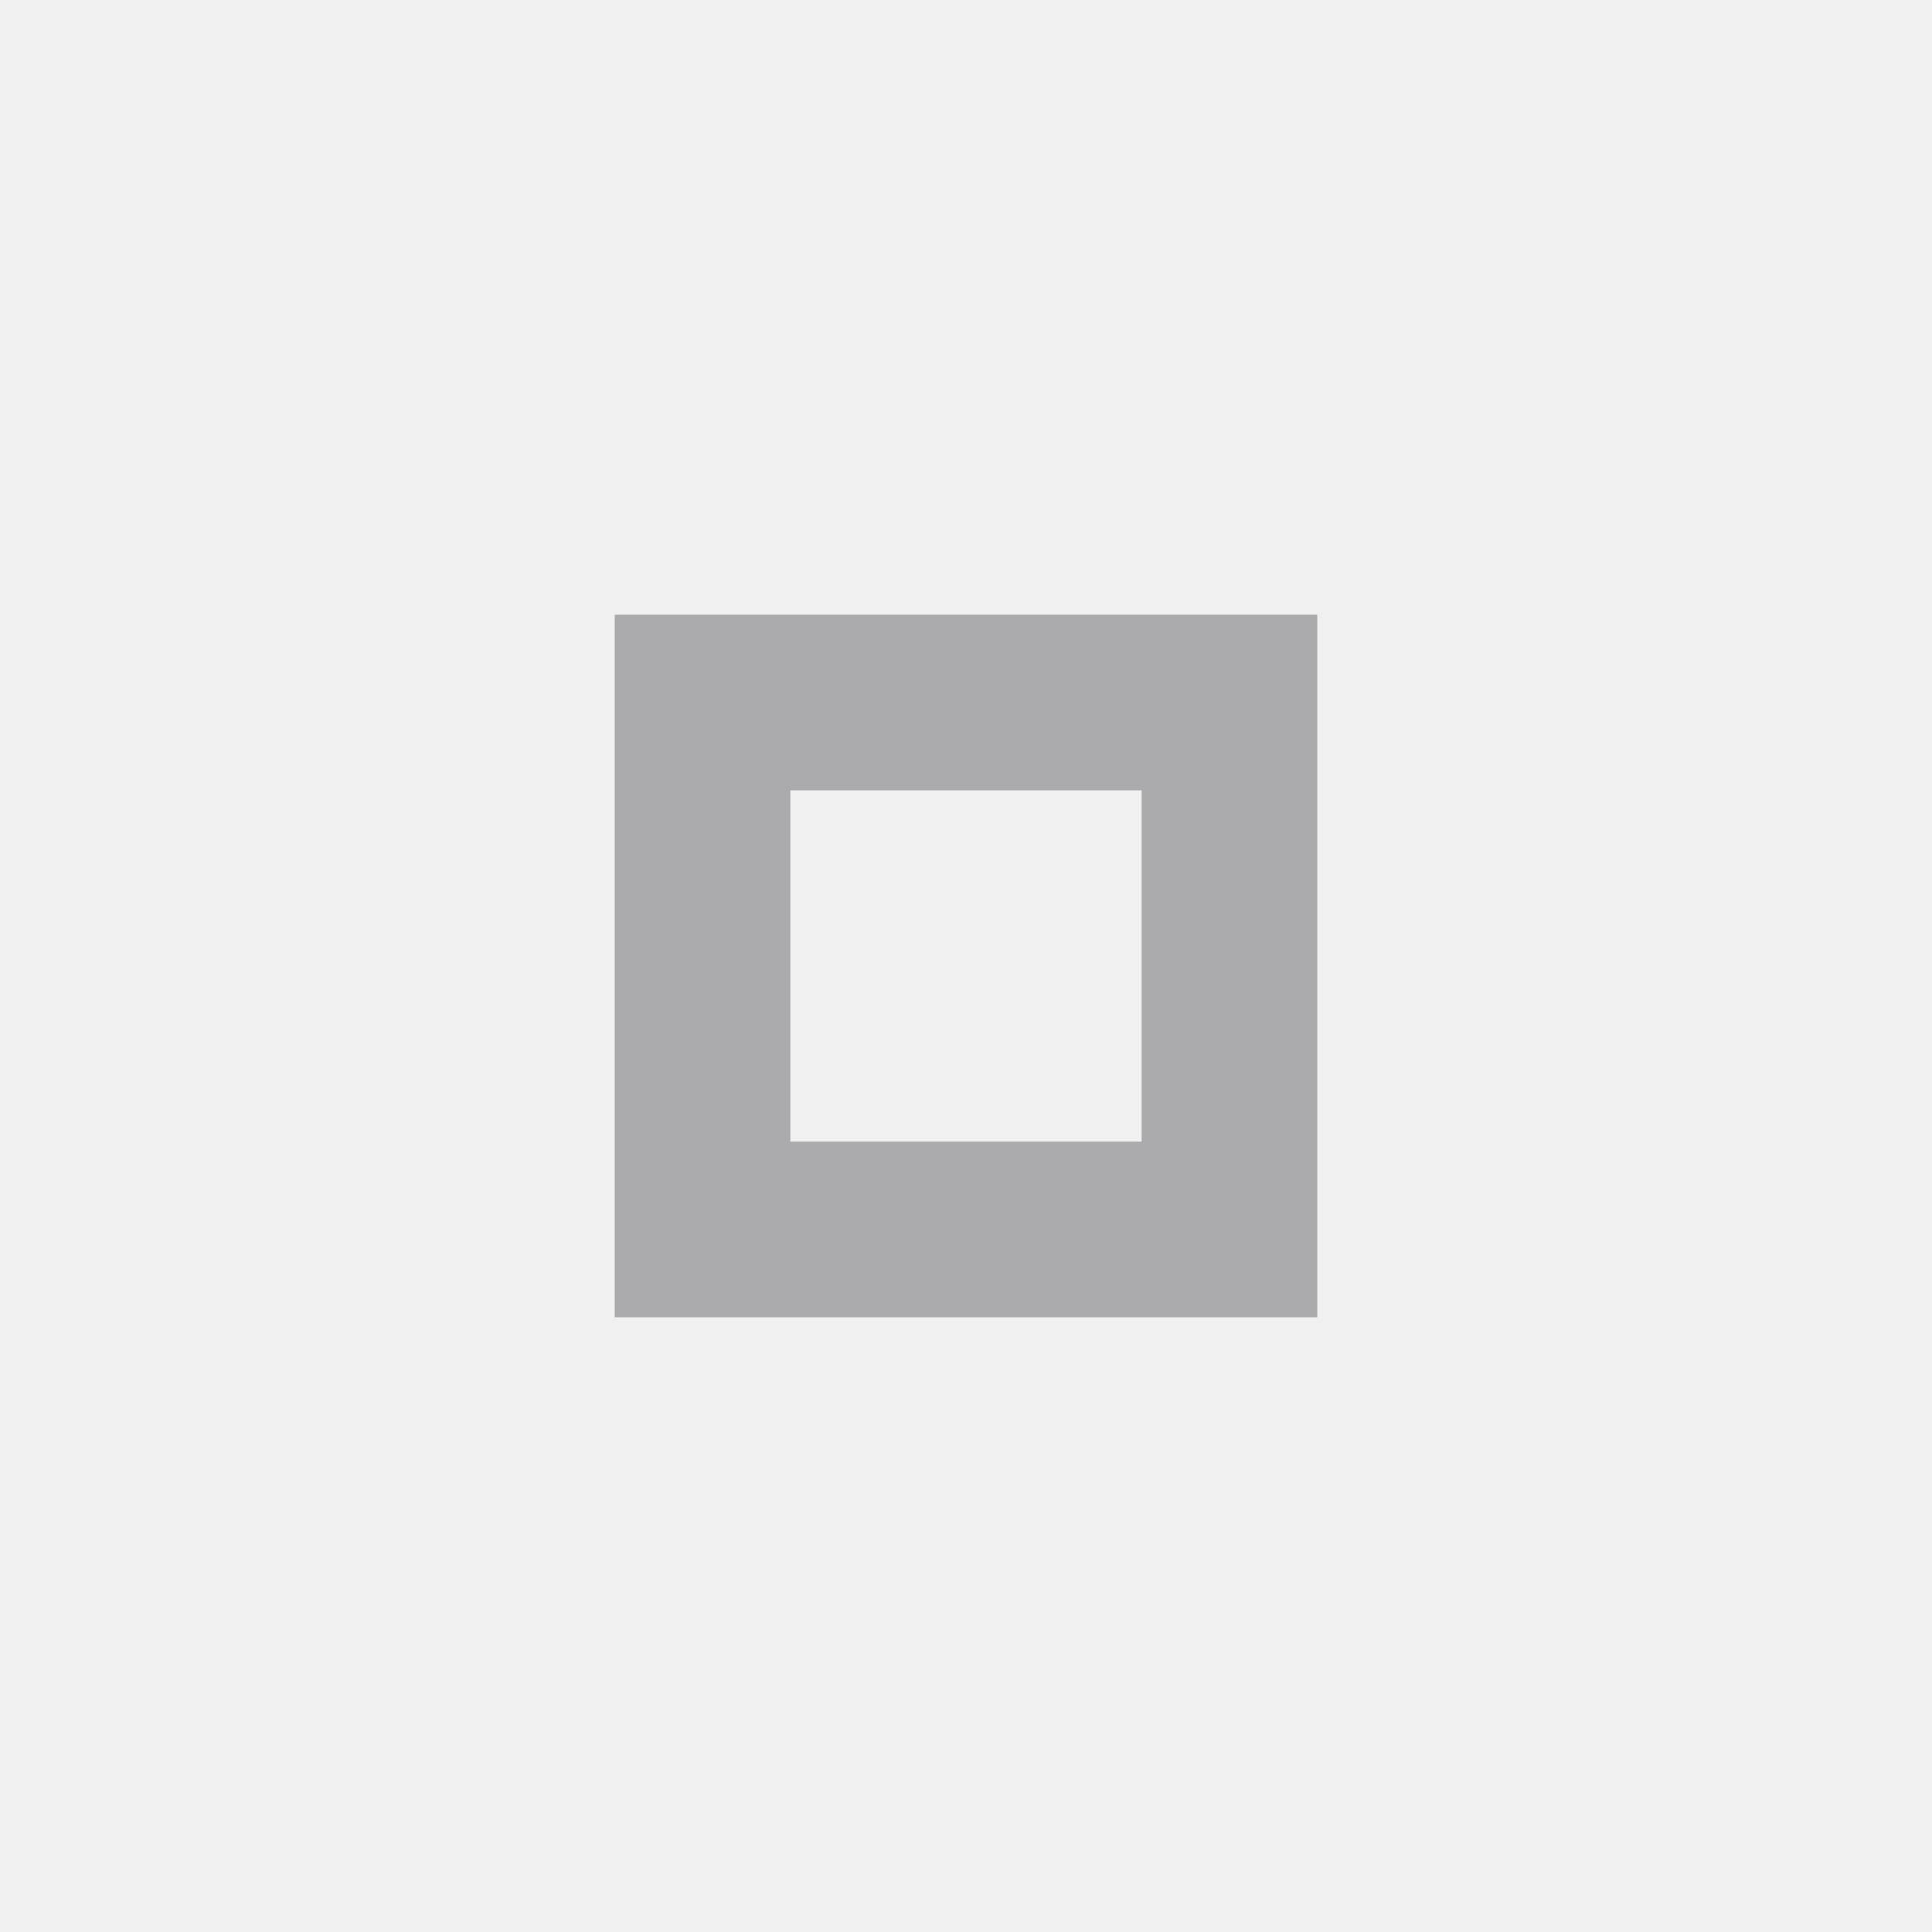
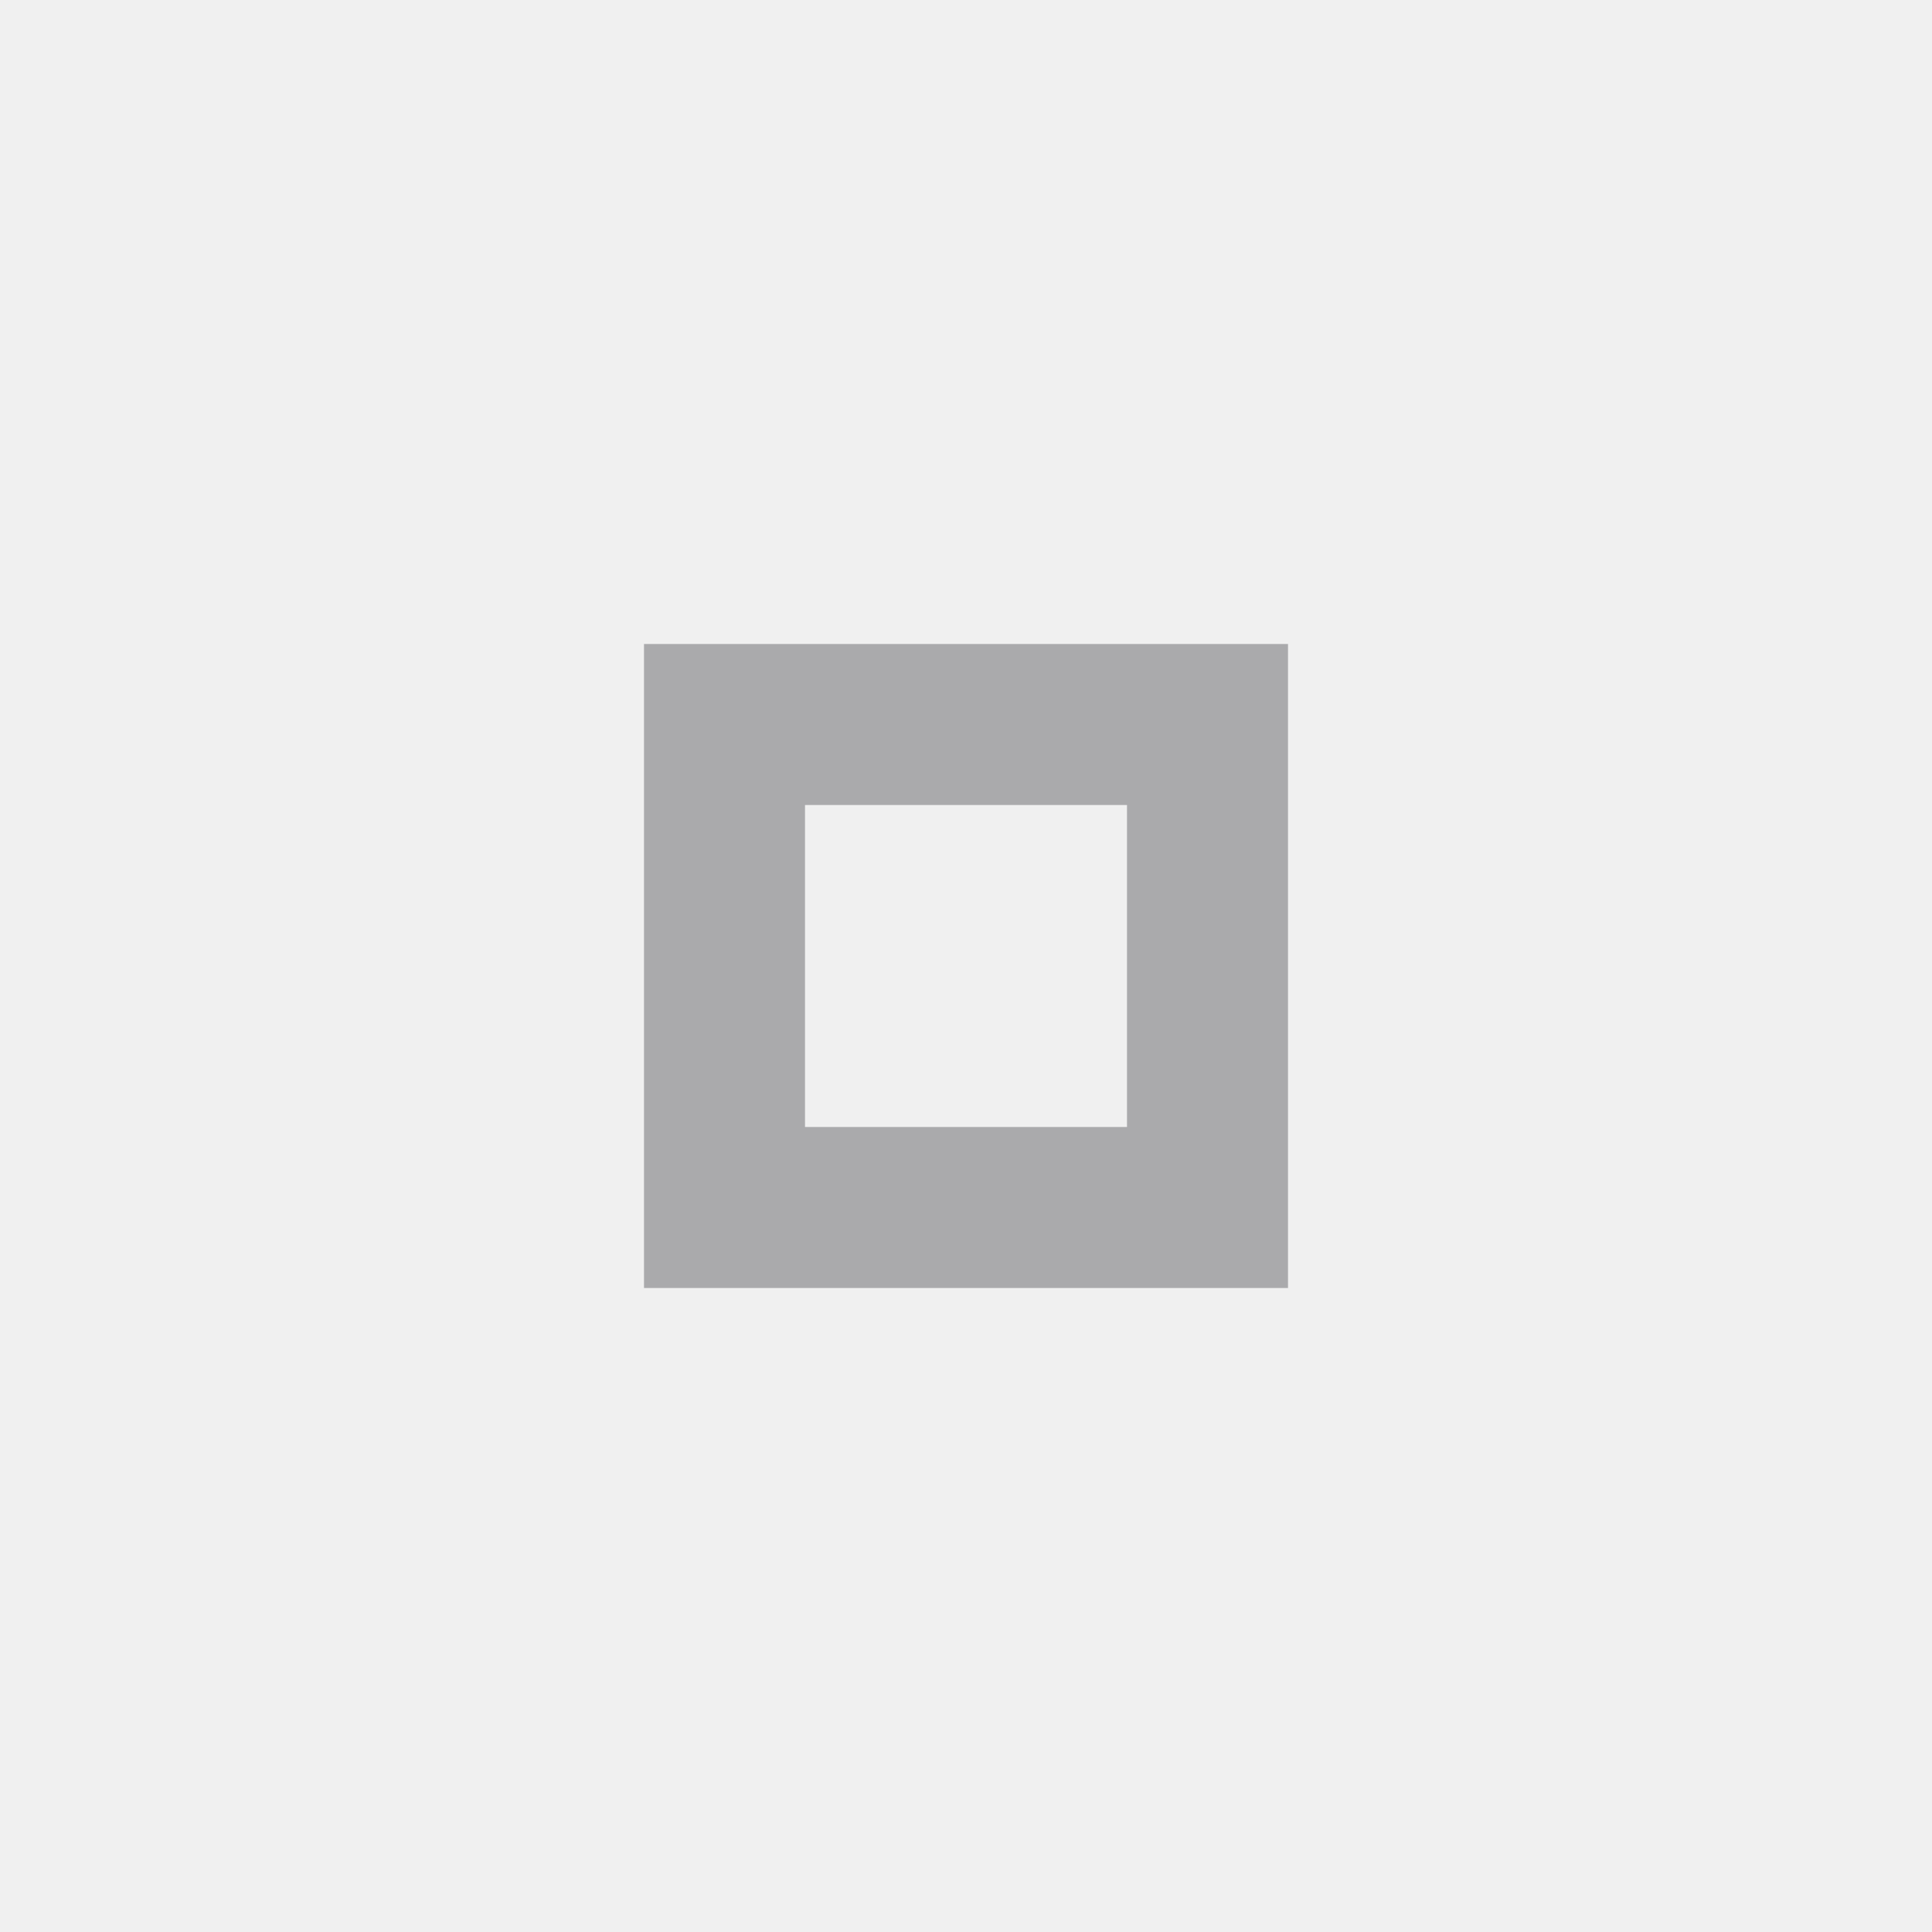
- <svg xmlns="http://www.w3.org/2000/svg" width="22" height="22" viewBox="0 0 22 22" version="1.1" id="svg840">
-   <defs id="defs834" />
-   <g style="enable-background:new" id="pressed-center">
-     <rect style="opacity:0.001;fill:#000000;fill-opacity:1;fill-rule:nonzero;stroke:none;stroke-width:2;stroke-linecap:round;stroke-linejoin:round;stroke-miterlimit:4;stroke-dasharray:none;stroke-opacity:1" id="rect4164" width="22" height="22" x="46" y="0" />
-     <circle style="opacity:0.28;fill:#ffffff;fill-opacity:1;fill-rule:nonzero;stroke:none;stroke-width:0;stroke-linecap:square;stroke-linejoin:round;stroke-miterlimit:4;stroke-dasharray:none;stroke-dashoffset:478.437;stroke-opacity:0.4" id="path4202" cx="57" cy="11" r="11" />
-     <path id="rect4139" d="m 53,7 v 2 6 h 8 V 9 7 Z m 2,2 h 4 v 3 1 h -4 v -1 z" style="opacity:1;fill:#aaaaac;fill-opacity:1;fill-rule:evenodd;stroke:none;stroke-width:2;stroke-linecap:butt;stroke-linejoin:round;stroke-miterlimit:4;stroke-dasharray:none;stroke-dashoffset:478.437;stroke-opacity:0.75" />
+ <svg xmlns="http://www.w3.org/2000/svg" width="24" height="24" version="1.1" id="svg1253">
+   <defs id="defs1257" />
+   <g id="active-center">
+     <rect style="fill:#000000;opacity:.001" width="24" height="24" x="0" y="0" id="rect1238" />
+     <path style="fill-rule:evenodd;fill:#aaaaac" d="m 8,8 c 0,2.667 0,5.333 0,8 h 8 c 0,-2.667 0,-5.333 0,-8 z m 2,2 h 4 c 0,1.333 0,2.667 0,4 H 10 c 0,-1.333 0,-2.667 0,-4 z" id="path1240" />
  </g>
-   <g style="enable-background:new" id="hover-center">
-     <rect style="opacity:0.001;fill:#000000;fill-opacity:1;fill-rule:nonzero;stroke:none;stroke-width:2;stroke-linecap:round;stroke-linejoin:round;stroke-miterlimit:4;stroke-dasharray:none;stroke-opacity:1" id="rect4208" width="22" height="22" x="23" y="0" />
-     <circle style="opacity:0.18;fill:#ffffff;fill-opacity:1;fill-rule:nonzero;stroke:none;stroke-width:0;stroke-linecap:square;stroke-linejoin:round;stroke-miterlimit:4;stroke-dasharray:none;stroke-dashoffset:478.437;stroke-opacity:0.4" id="circle4212" cx="34" cy="11" r="11" />
-     <path id="rect4214" d="m 30,7 v 2 6 h 8 V 9 7 Z m 2,2 h 4 v 3 1 h -4 v -1 z" style="opacity:1;fill:#aaaaac;fill-opacity:1;fill-rule:evenodd;stroke:none;stroke-width:2;stroke-linecap:butt;stroke-linejoin:round;stroke-miterlimit:4;stroke-dasharray:none;stroke-dashoffset:478.437;stroke-opacity:0.75" />
+   <g id="hover-center">
+     <rect style="fill:#000000;opacity:.001" width="24" height="24" x="24" y="0" id="rect1231" />
+     <circle style="fill:#ffffff;opacity:.18" cx="36" cy="12" id="circle1233" r="12" />
+     <path style="fill-rule:evenodd;fill:#aaaaac" d="m 32,8 c 0,2.667 0,5.333 0,8 h 8 c 0,-2.667 0,-5.333 0,-8 z m 2,2 h 4 c 0,1.333 0,2.667 0,4 h -4 c 0,-1.333 0,-2.667 0,-4 z" id="path1235" />
  </g>
-   <g style="enable-background:new" id="active-center">
-     <rect id="rect4266" width="22" height="22" x="0" y="0" style="opacity:0.001;fill:#000000;fill-opacity:1;fill-rule:nonzero;stroke:none;stroke-width:2;stroke-linecap:round;stroke-linejoin:round;stroke-miterlimit:4;stroke-dasharray:none;stroke-opacity:1" />
-     <path style="opacity:1;fill:#aaaaac;fill-opacity:1;fill-rule:evenodd;stroke:none;stroke-width:2;stroke-linecap:butt;stroke-linejoin:round;stroke-miterlimit:4;stroke-dasharray:none;stroke-dashoffset:478.437;stroke-opacity:0.75" id="path4268" d="m 7,7 v 2 6 h 8 V 9 7 Z m 2,2 h 4 v 3 1 H 9 v -1 z" />
+   <g id="pressed-center">
+     <rect style="fill:#000000;opacity:.001" width="24" height="24" x="48" y="0" id="rect1224" />
+     <circle style="fill:#ffffff;opacity:.28" cx="60" cy="12" id="circle1226" r="12" />
+     <path style="fill-rule:evenodd;fill:#aaaaac" d="m 56,8 c 0,2.667 0,5.333 0,8 h 8 c 0,-2.667 0,-5.333 0,-8 z m 2,2 h 4 c 0,1.333 0,2.667 0,4 h -4 c 0,-1.333 0,-2.667 0,-4 z" id="path1228" />
  </g>
-   <g style="enable-background:new" id="inactive-center" transform="translate(69)">
-     <rect id="rect4180" width="22" height="22" x="0" y="0" style="opacity:0.001;fill:#000000;fill-opacity:1;fill-rule:nonzero;stroke:none;stroke-width:2;stroke-linecap:round;stroke-linejoin:round;stroke-miterlimit:4;stroke-dasharray:none;stroke-opacity:1" />
-     <path style="opacity:0.25;fill:#ffffff;fill-opacity:1;fill-rule:evenodd;stroke:none;stroke-width:2;stroke-linecap:butt;stroke-linejoin:round;stroke-miterlimit:4;stroke-dasharray:none;stroke-dashoffset:478.437;stroke-opacity:0.75" id="rect4139-3" d="m 76,7 v 2 6 h 8 V 9 7 Z m 2,2 h 4 v 3 1 h -4 v -1 z" transform="translate(-69)" />
+   <g id="inactive-center">
+     <rect style="fill:#000000;opacity:.001" width="24" height="24" x="72" y="0" id="rect1243" />
+     <path style="fill-rule:evenodd;fill:#ffffff;opacity:.25" d="m 80,8 c 0,2.667 0,5.333 0,8 h 8 c 0,-2.667 0,-5.333 0,-8 z m 2,2 h 4 c 0,1.333 0,2.667 0,4 h -4 c 0,-1.333 0,-2.667 0,-4 z" id="path1245" />
  </g>
-   <g style="enable-background:new" id="deactivated-center" transform="translate(92)">
-     <rect id="rect4278" width="22" height="22" x="0" y="0" style="opacity:0.001;fill:#000000;fill-opacity:1;fill-rule:nonzero;stroke:none;stroke-width:2;stroke-linecap:round;stroke-linejoin:round;stroke-miterlimit:4;stroke-dasharray:none;stroke-opacity:1" />
-     <path style="opacity:0.25;fill:#ffffff;fill-opacity:1;fill-rule:evenodd;stroke:none;stroke-width:2;stroke-linecap:butt;stroke-linejoin:round;stroke-miterlimit:4;stroke-dasharray:none;stroke-dashoffset:478.437;stroke-opacity:0.75" id="path4280" d="m 99,7 v 2 6 h 8 V 9 7 Z m 2,2 h 4 v 3 1 h -4 v -1 z" transform="translate(-92)" />
+   <g id="deactivated-center">
+     <rect style="fill:#000000;opacity:.001" width="24" height="24" x="96" y="0" id="rect1248" />
+     <path style="fill-rule:evenodd;fill:#ffffff;opacity:.25" d="m 104,8 c 0,2.667 0,5.333 0,8 h 8 c 0,-2.667 0,-5.333 0,-8 z m 2,2 h 4 c 0,1.333 0,2.667 0,4 h -4 c 0,-1.333 0,-2.667 0,-4 z" id="path1250" />
  </g>
</svg>
